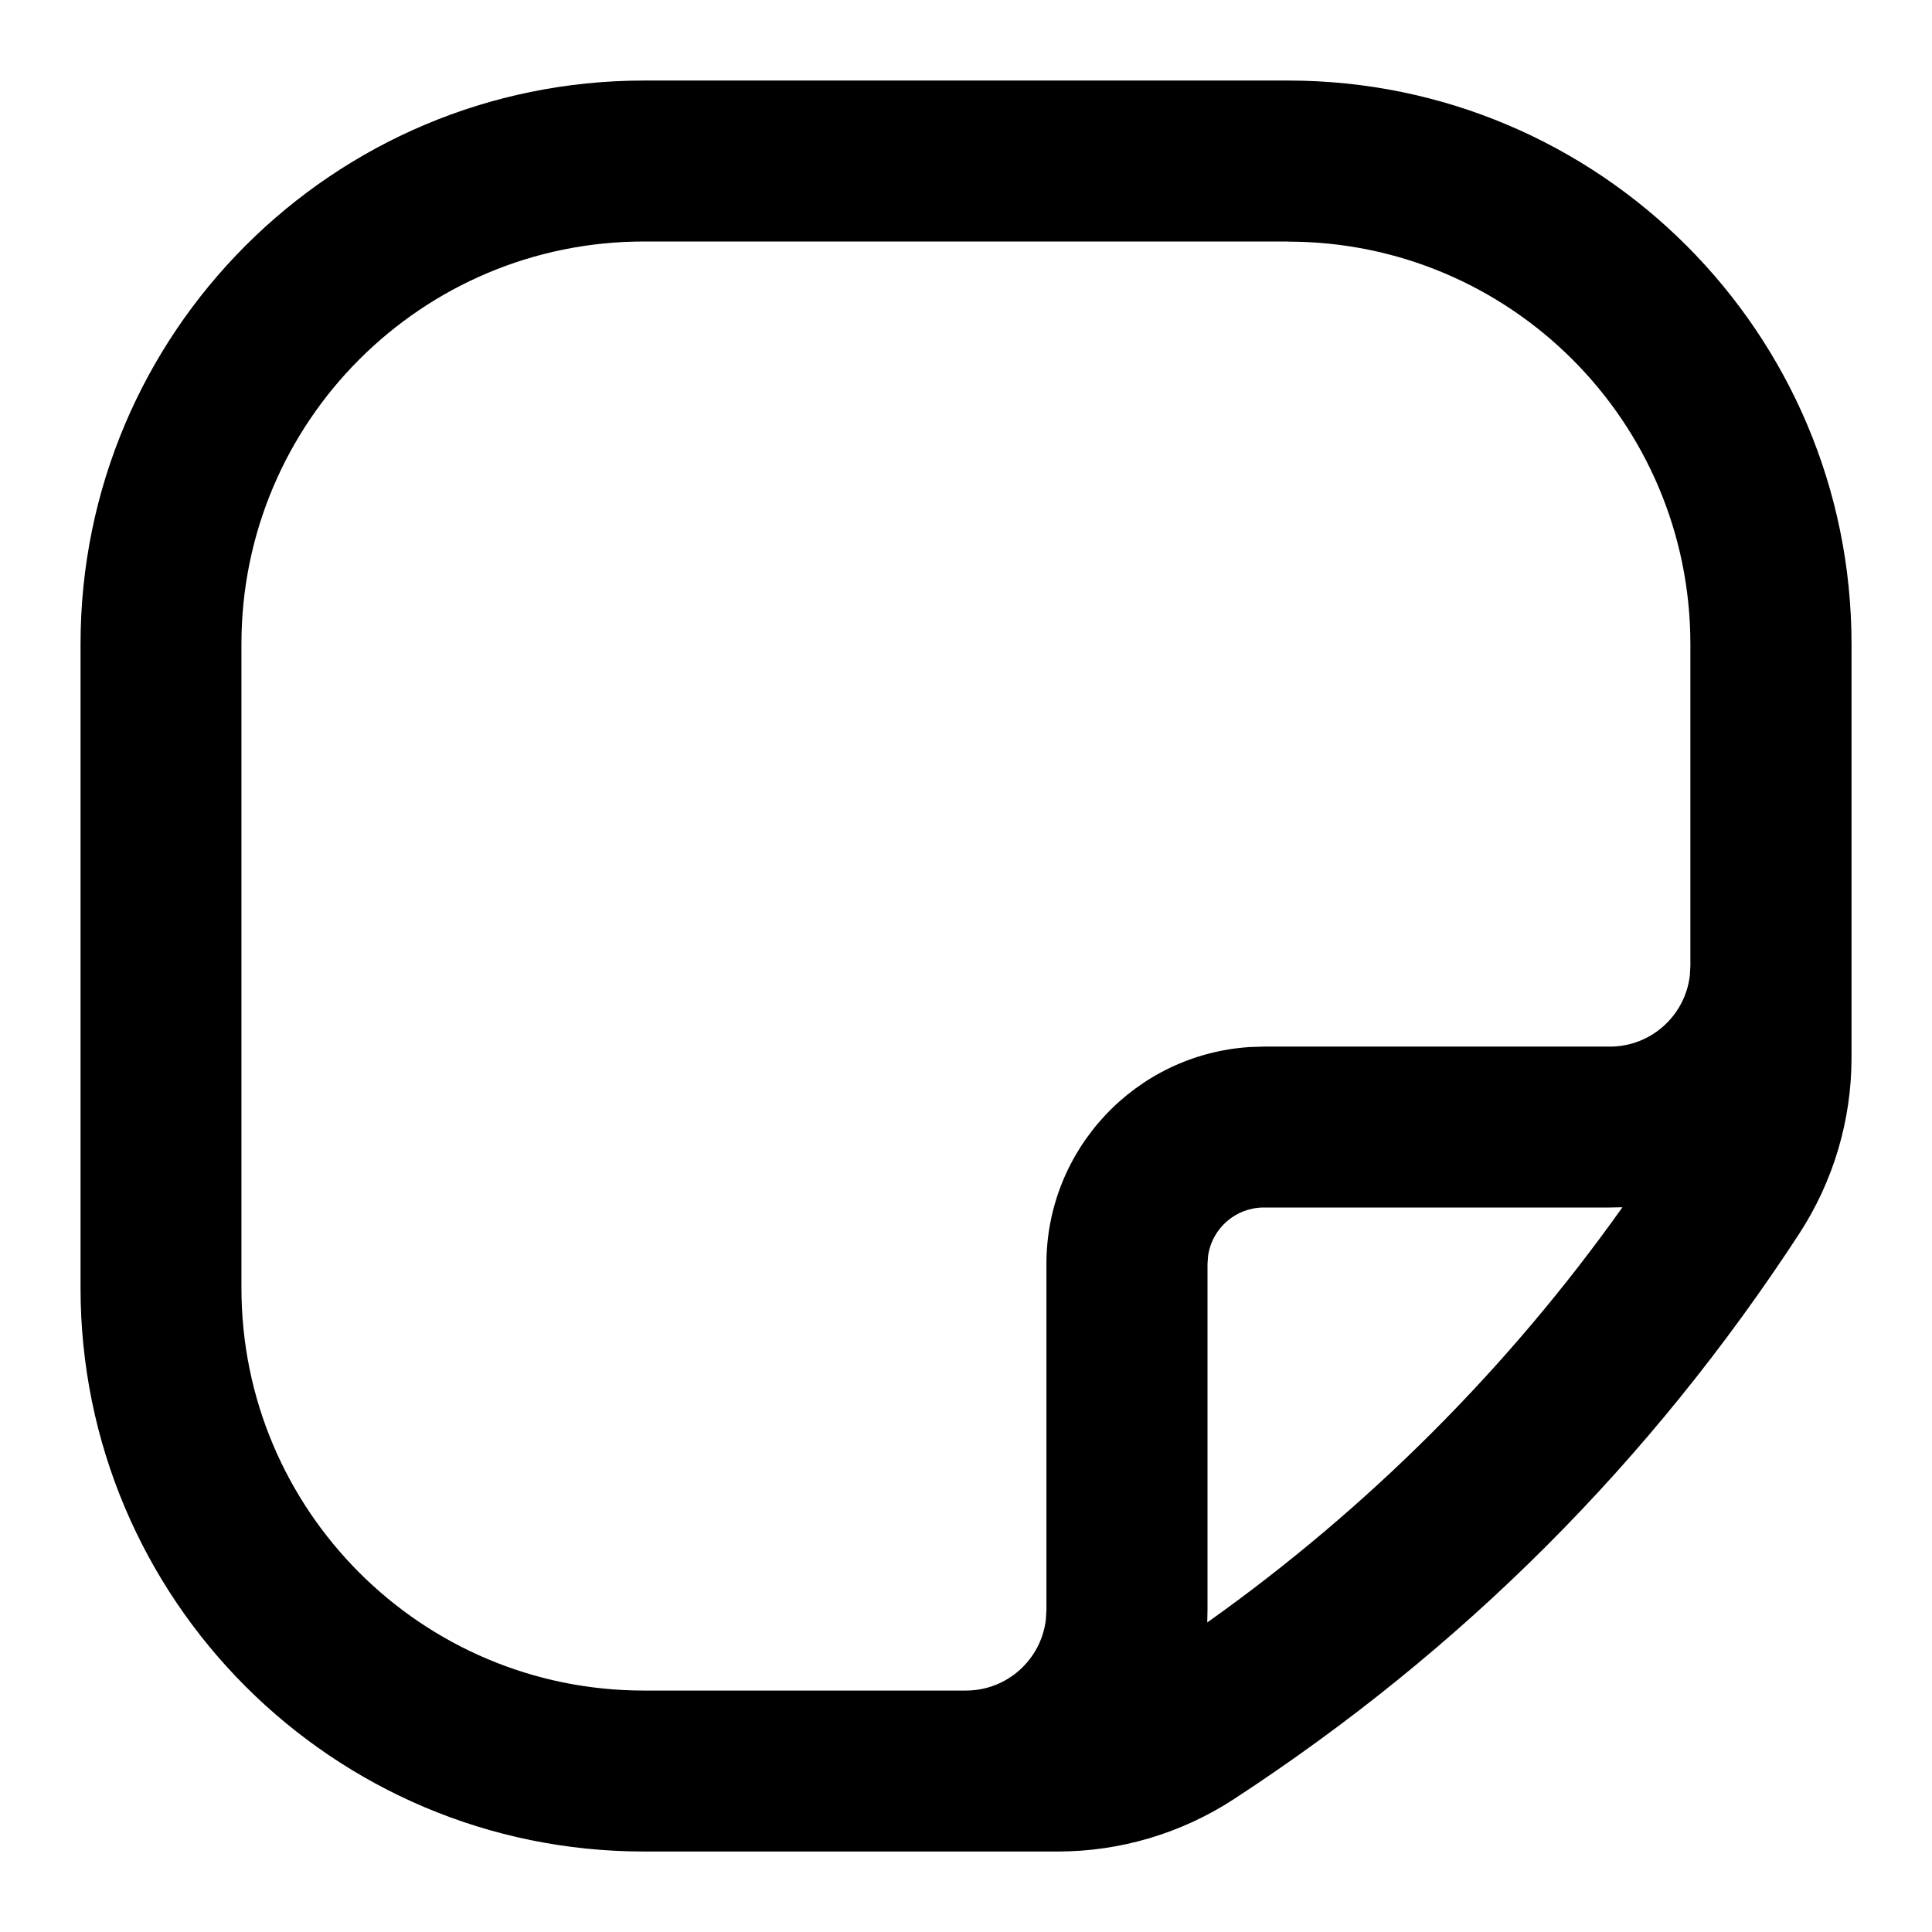
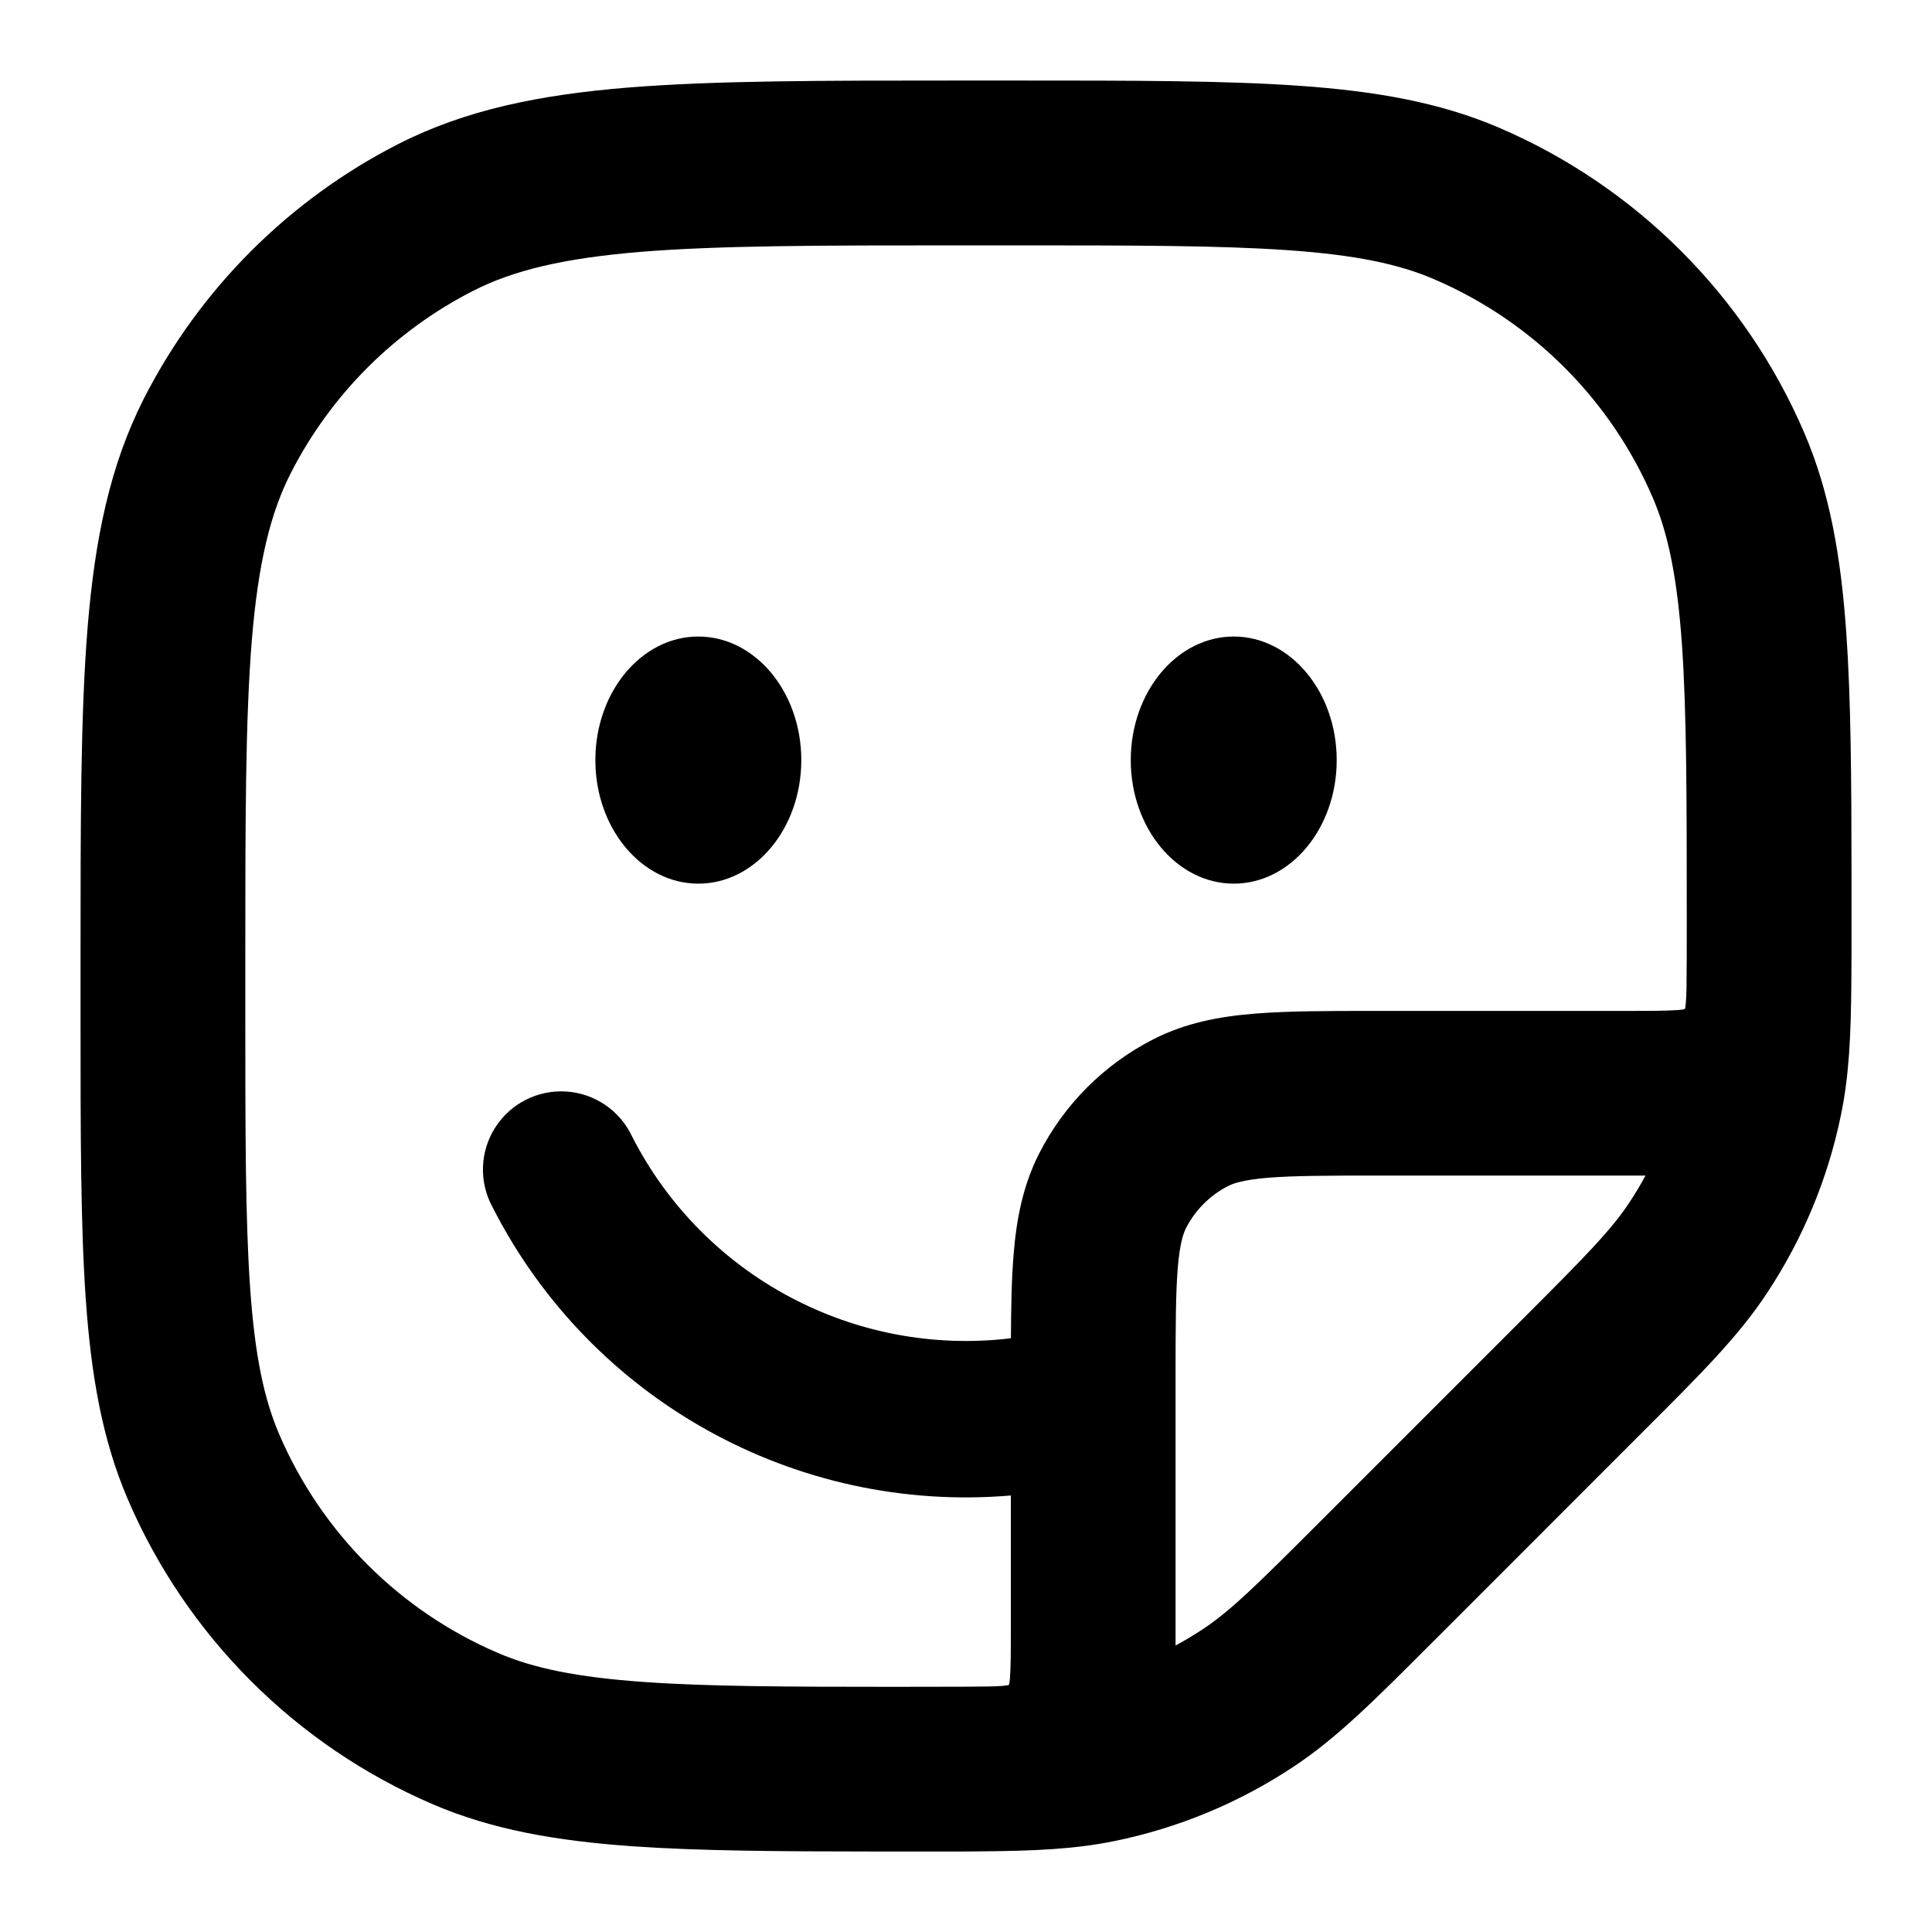
<svg xmlns="http://www.w3.org/2000/svg" width="32" height="32">
-   <path d="M10.667 30.667a9.333 9.333 0 0 1-9.333-9.333V10.667a9.333 9.333 0 0 1 9.333-9.333h10.667a9.333 9.333 0 0 1 9.333 9.333v6.853a5.337 5.337 0 0 1-.866 2.914c-1.232 1.888-2.629 3.614-4.191 5.176s-3.288 2.959-5.176 4.191a5.337 5.337 0 0 1-2.914.866h-6.853zM21.333 4H10.666a6.667 6.667 0 0 0-6.667 6.667v10.667a6.667 6.667 0 0 0 6.667 6.667h5.333c.684 0 1.247-.515 1.324-1.178l.009-.155v-5.733a3.6 3.6 0 0 1 3.372-3.593l.228-.007h5.733c.684 0 1.247-.515 1.324-1.178l.009-.155v-5.333a6.667 6.667 0 0 0-6.667-6.667zm5.539 15.996-.205.004h-5.733a.933.933 0 0 0-.925.807l-.009.127v5.733l-.004.206a29.092 29.092 0 0 0 6.876-6.876z" />
+   <path d="M15.88 1.334h.932c1.944 0 3.475 0 4.713.087 1.26.089 2.319.273 3.299.692a9.64 9.64 0 0 1 5.064 5.064c.419.98.603 2.039.692 3.3.077 1.092.086 2.413.087 4.046v1.265q0 .252-.003.494c-.007.874-.038 1.534-.17 2.176a8.4 8.4 0 0 1-1.224 2.955c-.473.719-1.093 1.338-2.05 2.293l-3.41 3.412-.104.103c-.955.956-1.574 1.576-2.293 2.049a8.4 8.4 0 0 1-2.955 1.224c-.644.132-1.309.163-2.189.17a28 28 0 0 1-.481.003h-1.265c-1.633-.001-2.954-.01-4.047-.087-1.26-.089-2.319-.273-3.299-.692a9.64 9.64 0 0 1-5.064-5.064c-.419-.98-.603-2.039-.692-3.3-.087-1.237-.087-2.768-.087-4.712v-.932c0-2.266 0-4.05.117-5.486.12-1.465.369-2.686.934-3.796a9.66 9.66 0 0 1 4.213-4.213c1.11-.565 2.331-.814 3.796-.934 1.436-.117 3.22-.117 5.486-.117m-.42 26.604c.341 0 .63-.001.882-.004.103-.001.186-.005.26-.01q.07-.008.101-.013l.012-.012q.006-.03.013-.101c.013-.179.015-.423.015-.86V24.77a8.796 8.796 0 0 1-8.584-4.774 1.296 1.296 0 1 1 2.308-1.177 6.21 6.21 0 0 0 6.277 3.347c.003-.522.011-.983.044-1.381.046-.577.15-1.142.425-1.682a4.33 4.33 0 0 1 1.889-1.889c.54-.275 1.105-.379 1.682-.425.548-.045 1.217-.045 2-.045h4.154c.437 0 .681-.002.86-.015q.071-.007.1-.013l.013-.012q.006-.03.012-.1c.006-.073.01-.155.011-.256.004-.304.004-.666.004-1.105 0-2.008-.001-3.444-.08-4.573-.08-1.119-.23-1.835-.479-2.417a6.9 6.9 0 0 0-3.63-3.63c-.582-.25-1.298-.401-2.417-.479-1.13-.079-2.565-.08-4.573-.08h-.817c-2.341 0-4.014.001-5.325.107-1.296.107-2.119.309-2.78.646a6.92 6.92 0 0 0-3.021 3.02c-.337.662-.54 1.485-.646 2.78-.106 1.312-.107 2.985-.107 5.326v.817c0 2.008.001 3.444.08 4.573.078 1.119.23 1.835.479 2.417a6.9 6.9 0 0 0 3.63 3.63c.582.25 1.298.4 2.417.479 1.038.074 2.334.08 4.095.08zm4.011-.683q.226-.122.44-.263c.46-.303.876-.71 1.968-1.803l3.31-3.31c1.093-1.092 1.5-1.509 1.803-1.968q.141-.214.263-.44h-4.418c-.85 0-1.406.002-1.83.036-.409.034-.575.091-.667.138a1.6 1.6 0 0 0-.695.695c-.047.092-.104.258-.138.666-.034.425-.036.981-.036 1.831v4.418M22.14 12.59c0 1.13-.764 2.046-1.705 2.046s-1.706-.917-1.706-2.046c0-1.13.764-2.047 1.706-2.047.94 0 1.705.917 1.705 2.047m-10.574 2.046c-.94 0-1.705-.917-1.705-2.046 0-1.13.764-2.047 1.705-2.047s1.706.917 1.706 2.047-.764 2.046-1.706 2.046" />
</svg>
